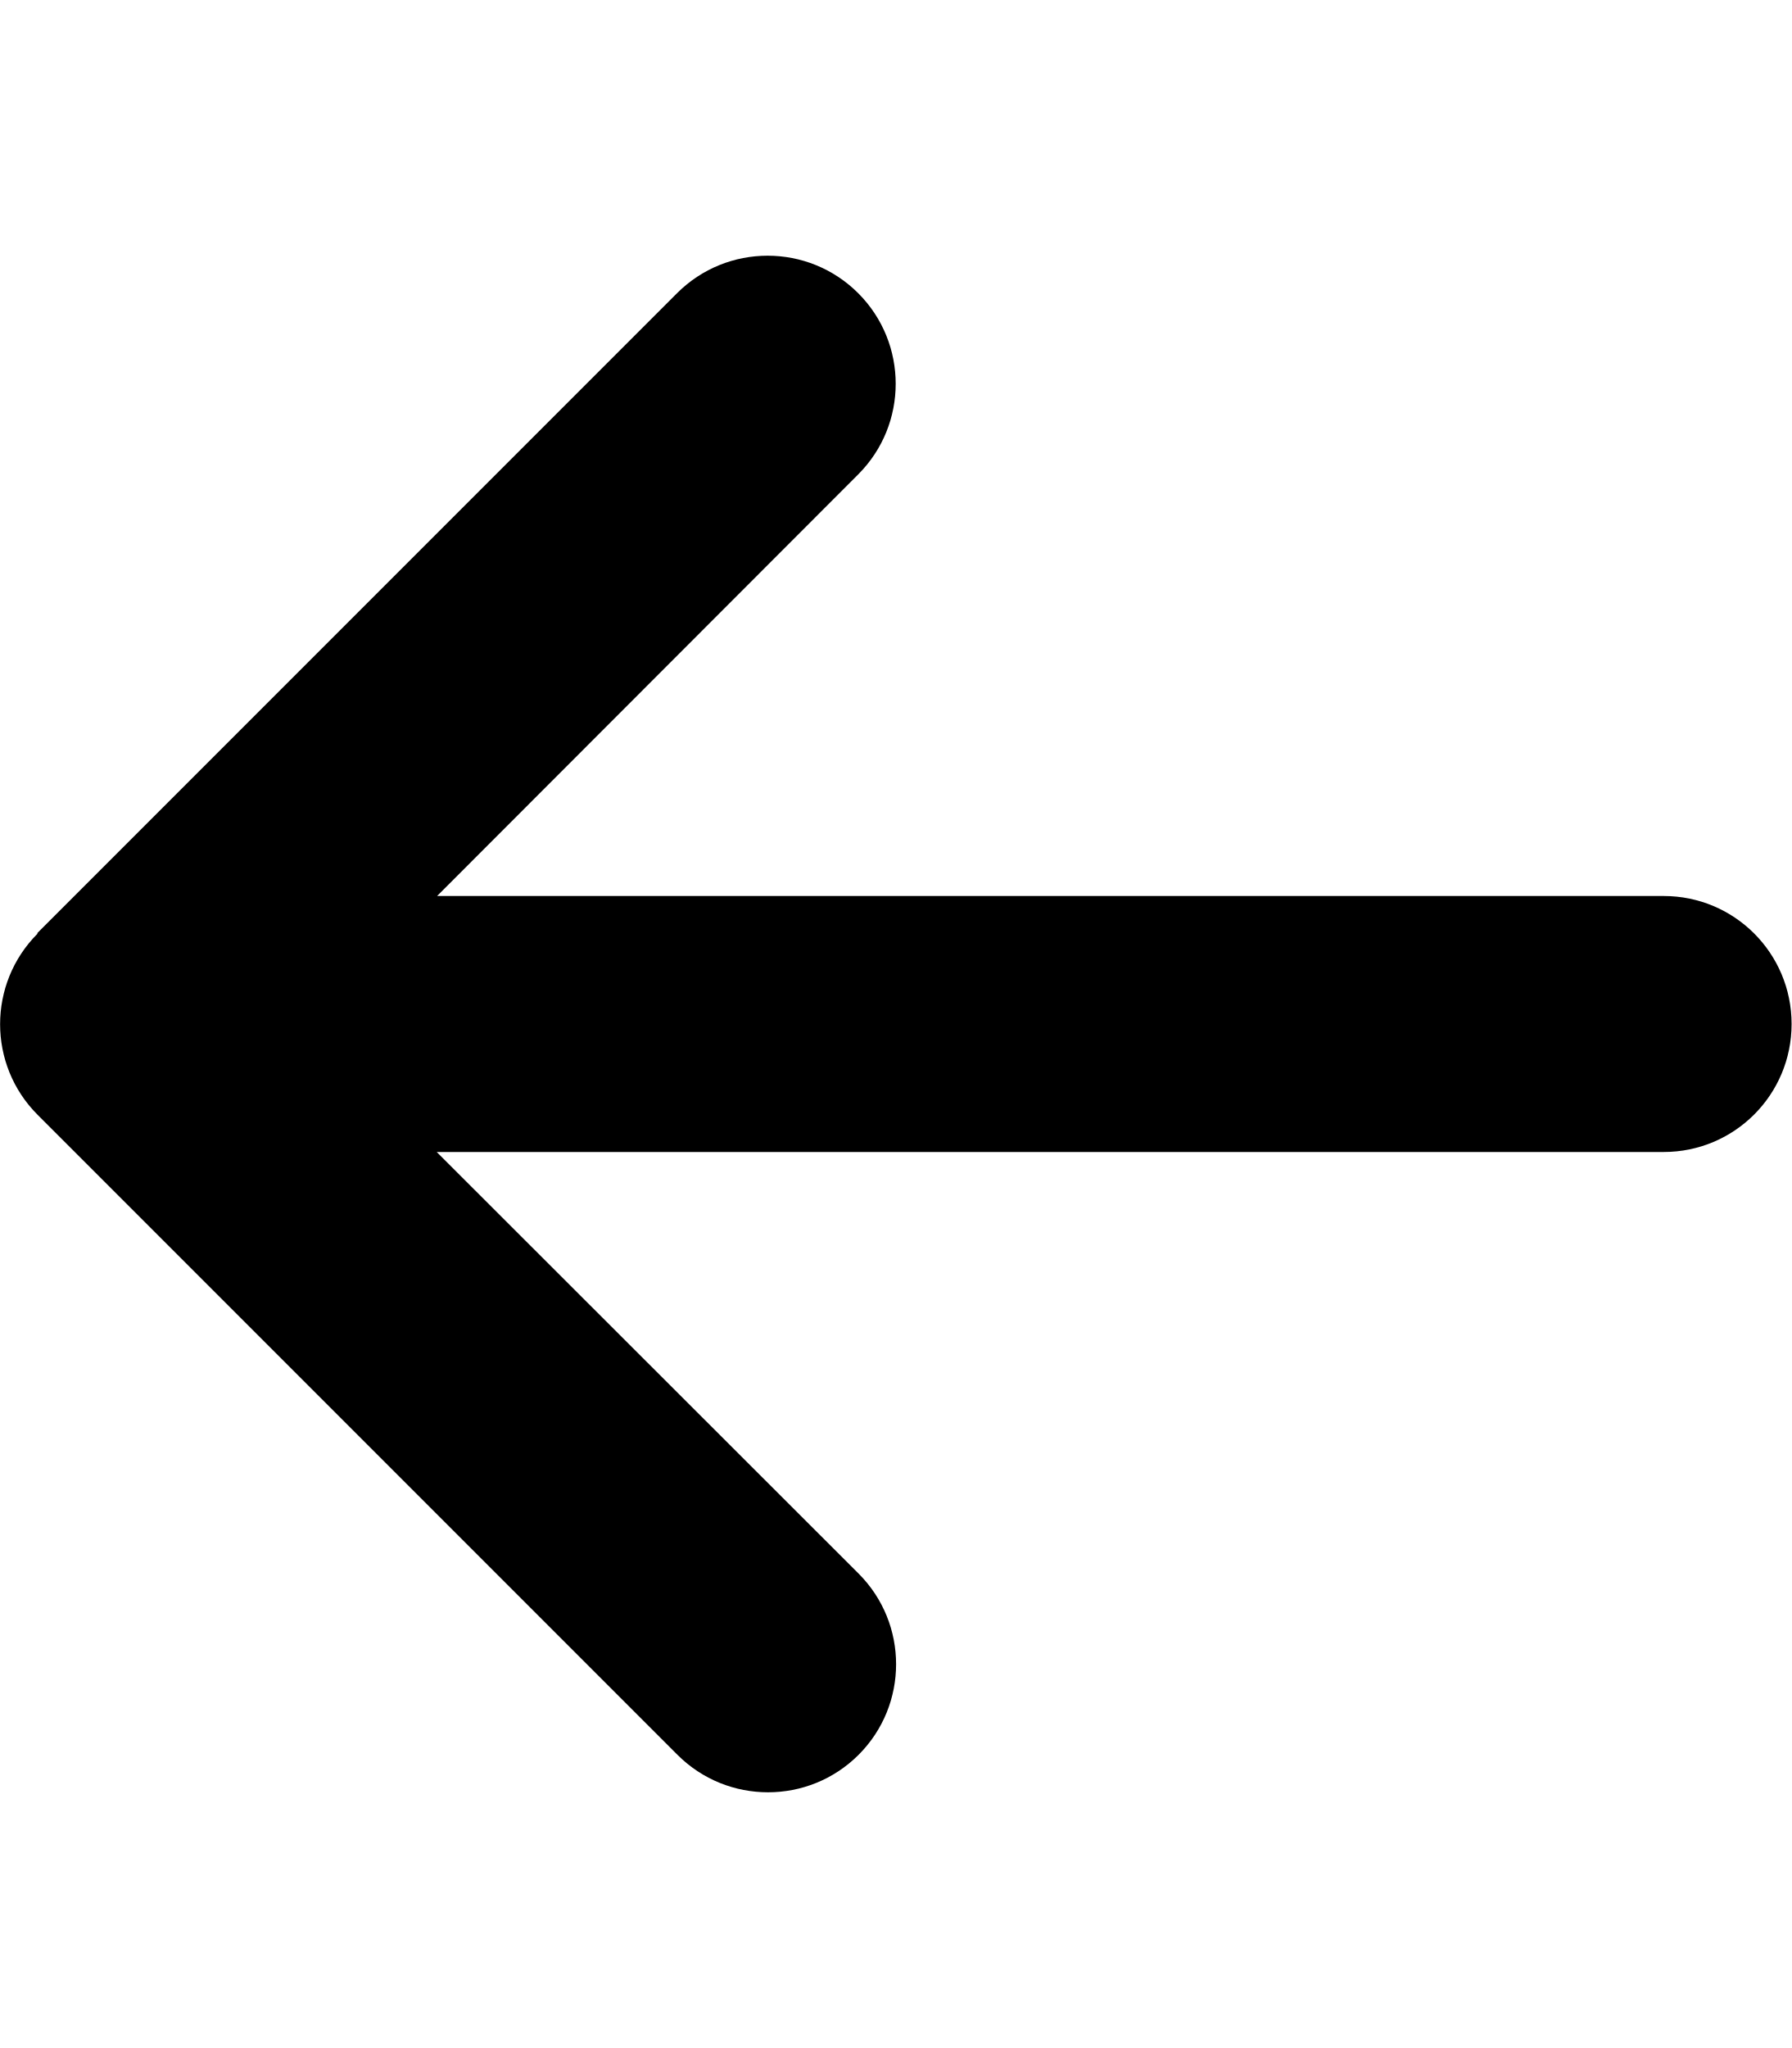
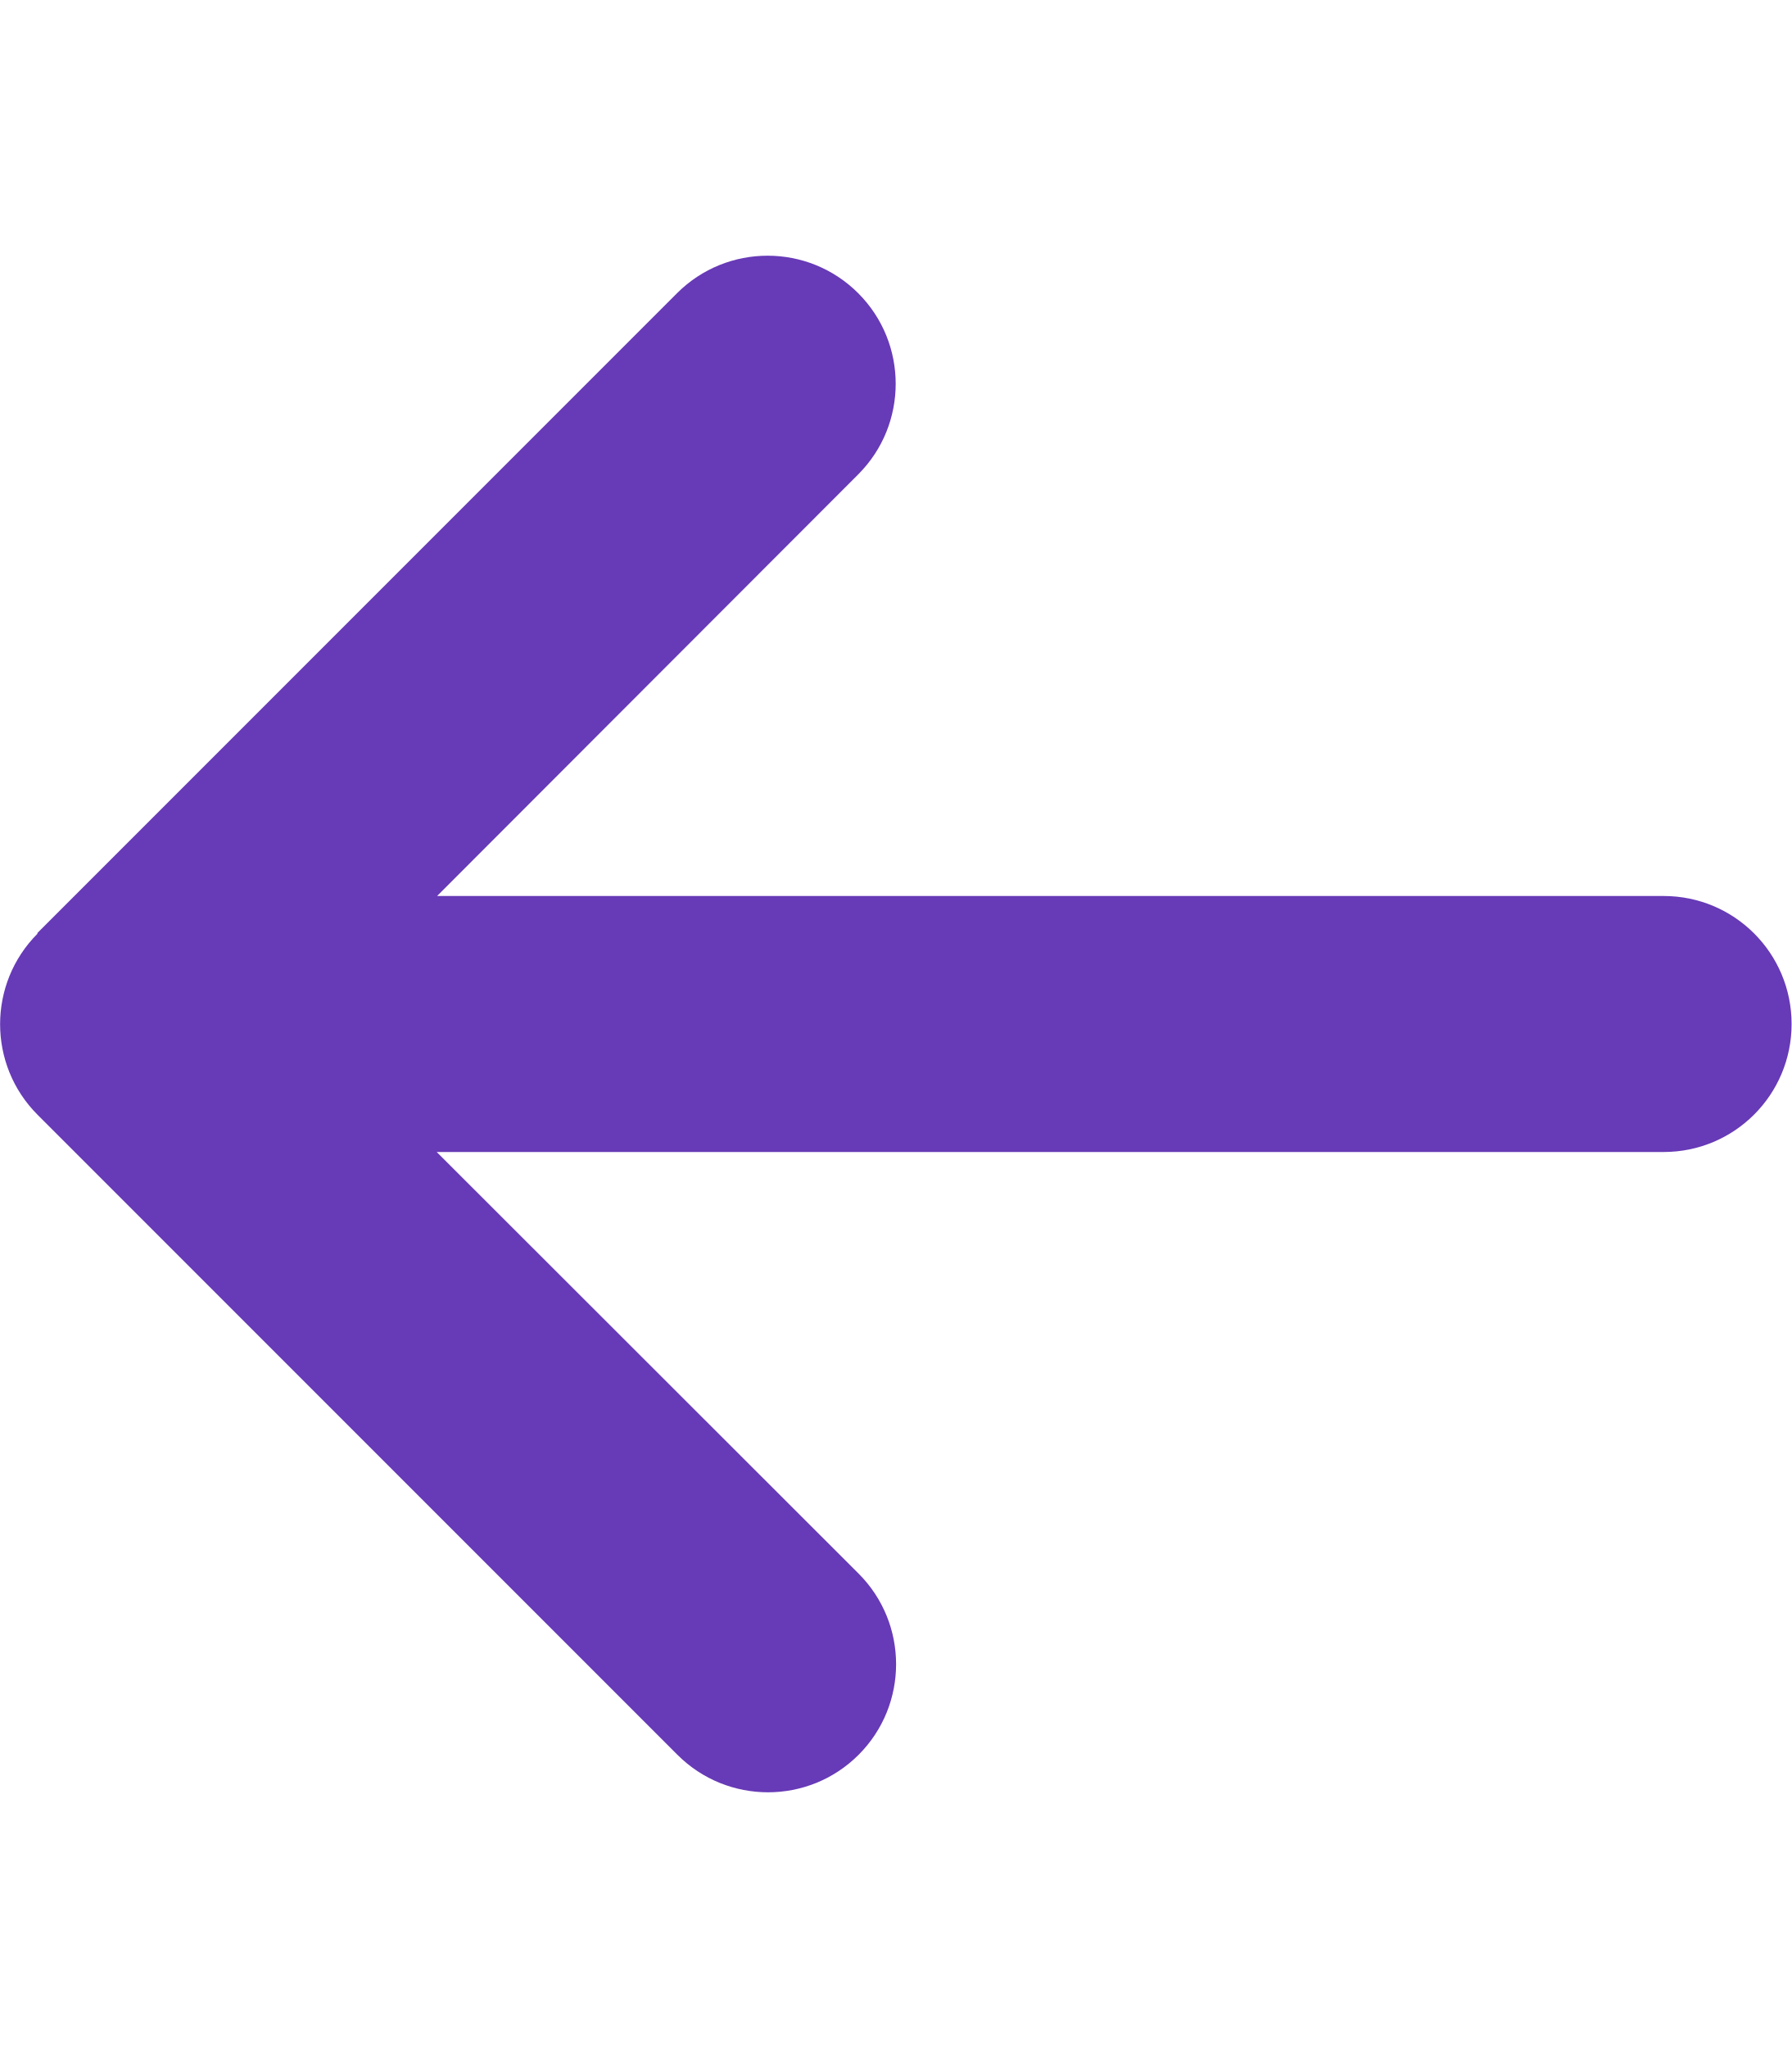
- <svg xmlns="http://www.w3.org/2000/svg" viewBox="0 0 448 512">
-   <path d="M9.4 233.4c-12.5 12.5-12.5 32.8 0 45.3l160 160c12.5 12.5 32.8 12.5 45.3 0s12.5-32.8 0-45.3L109.2 288 416 288c17.7 0 32-14.3 32-32s-14.3-32-32-32l-306.7 0L214.6 118.6c12.5-12.5 12.5-32.8 0-45.3s-32.8-12.5-45.3 0l-160 160z" />
+ <svg xmlns="http://www.w3.org/2000/svg" height="16" width="14" viewBox="0 0 448 512">
+   <path fill="#673ab7" d="M9.4 233.4c-12.5 12.5-12.5 32.8 0 45.3l160 160c12.5 12.5 32.8 12.5 45.3 0s12.5-32.8 0-45.3L109.2 288 416 288c17.7 0 32-14.3 32-32s-14.3-32-32-32l-306.7 0L214.6 118.6c12.5-12.5 12.5-32.8 0-45.3s-32.8-12.5-45.3 0l-160 160z" />
</svg>
